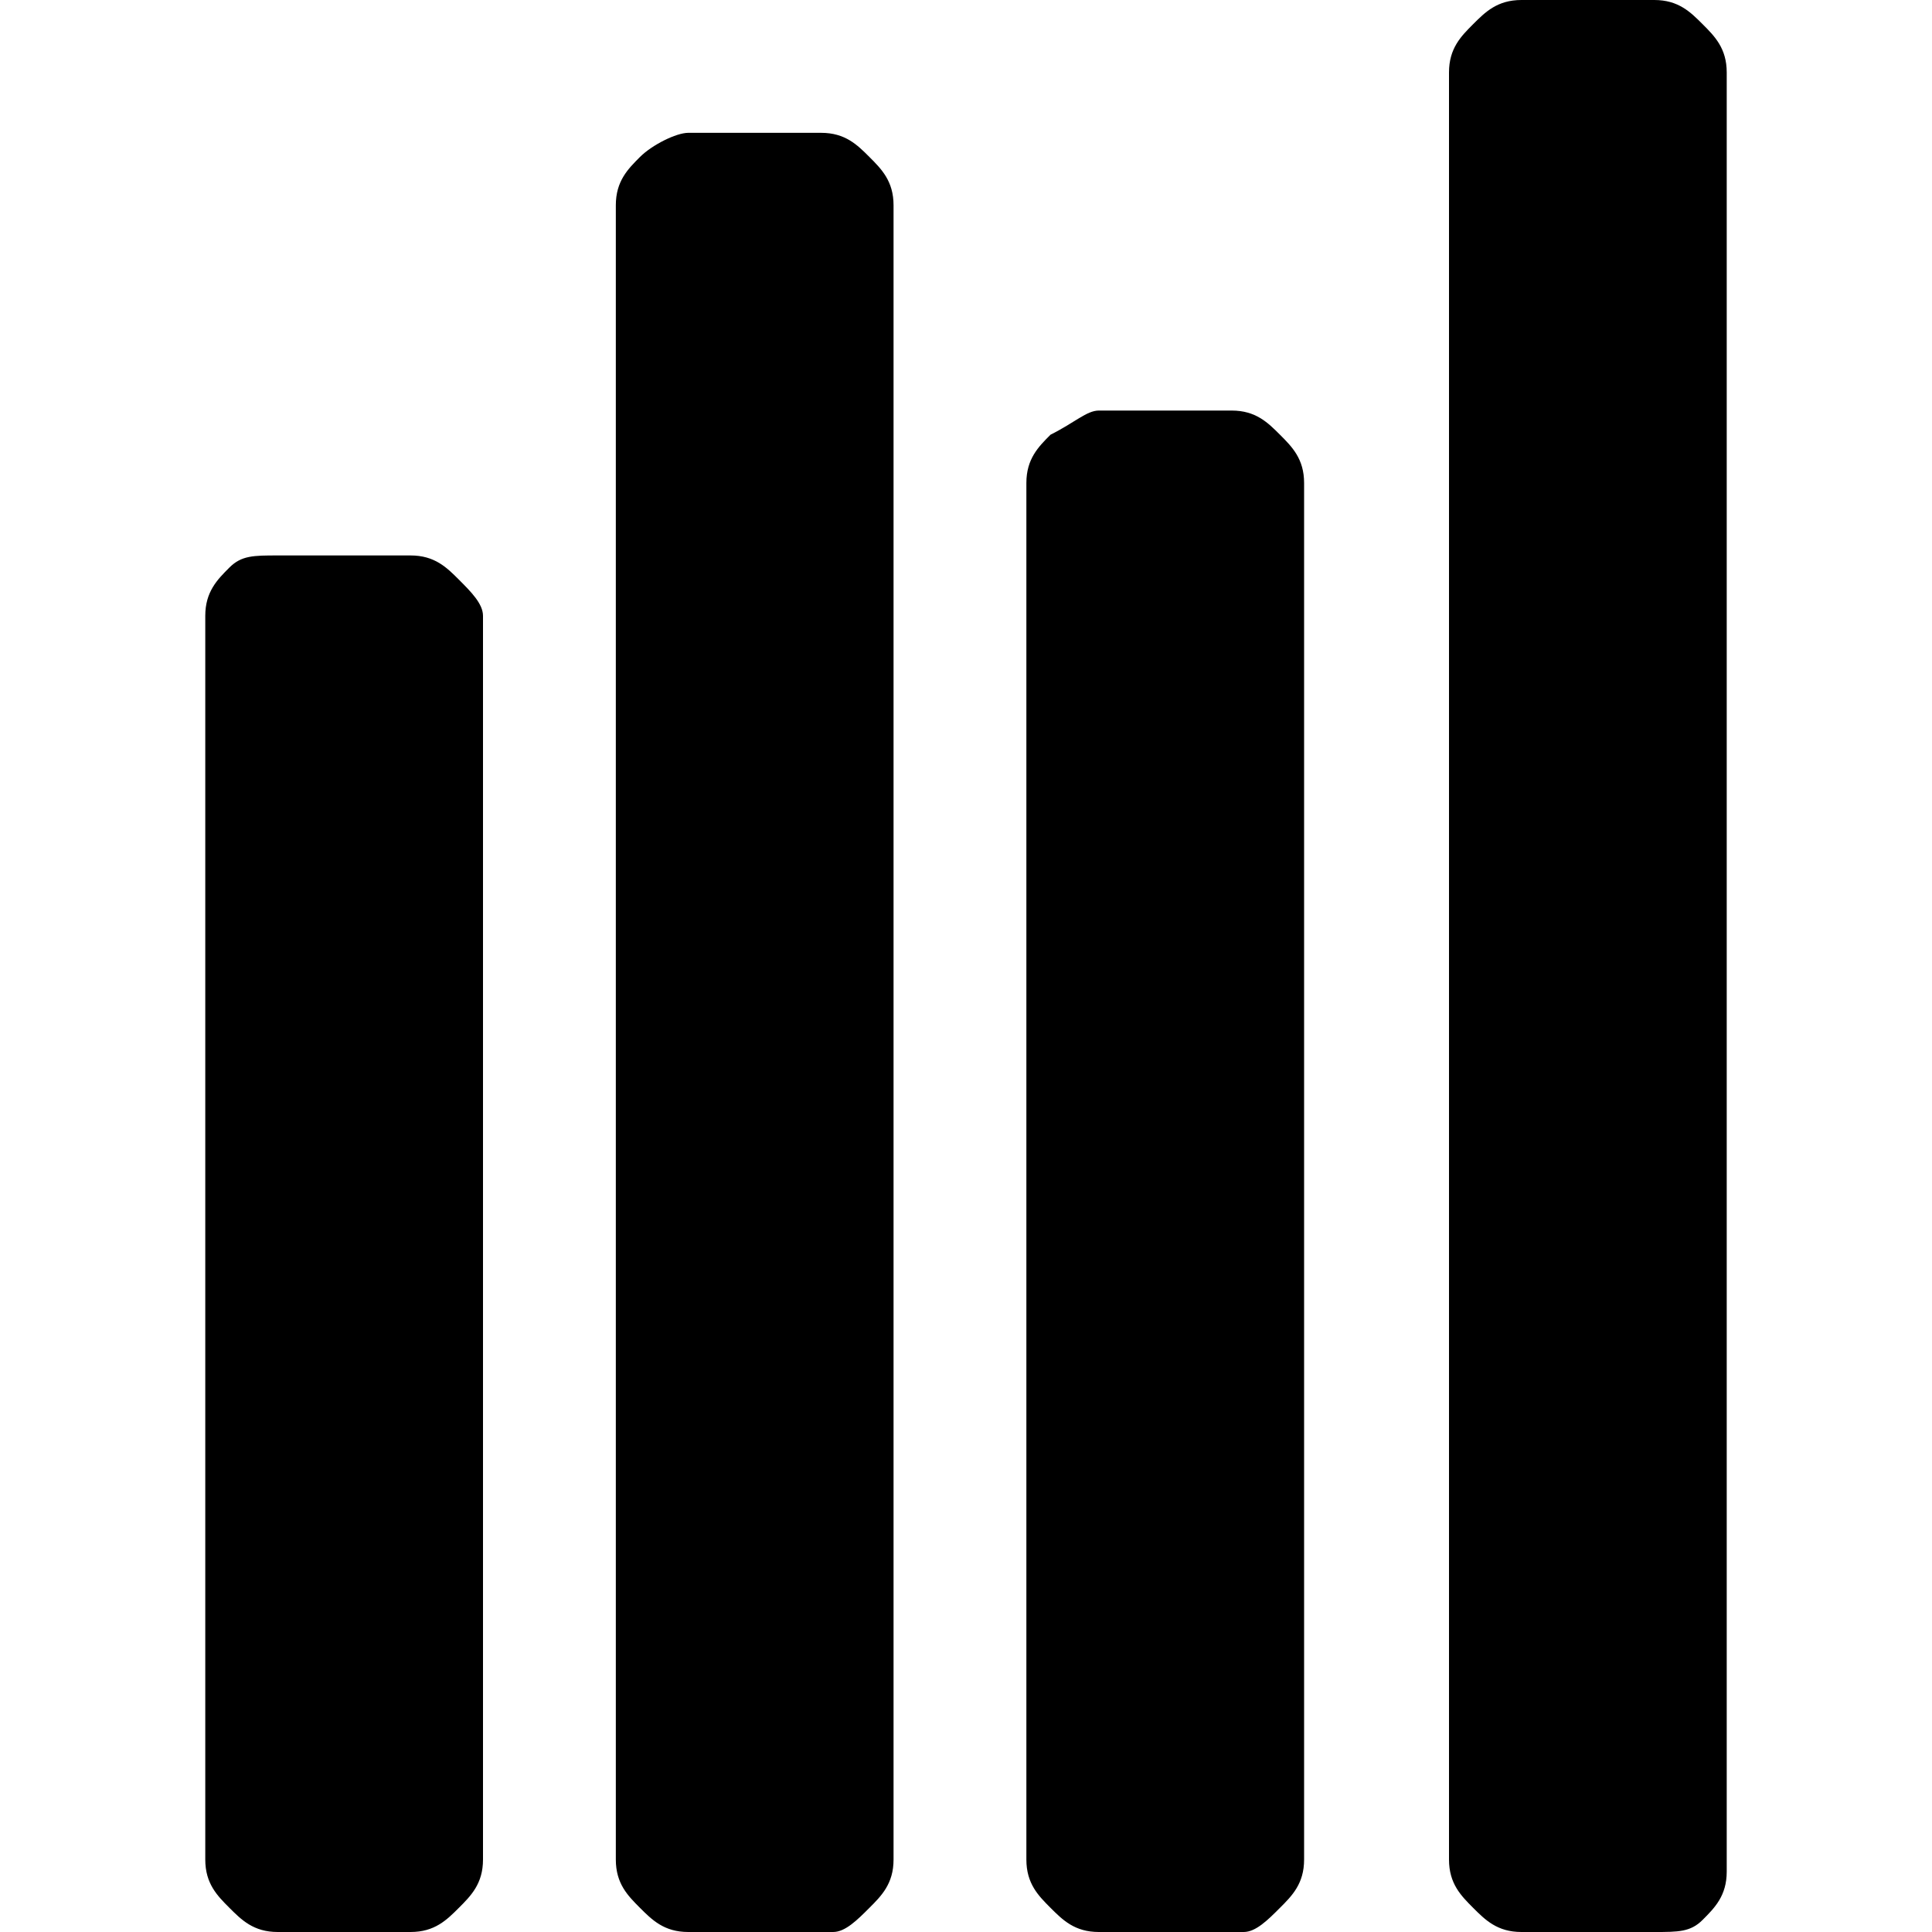
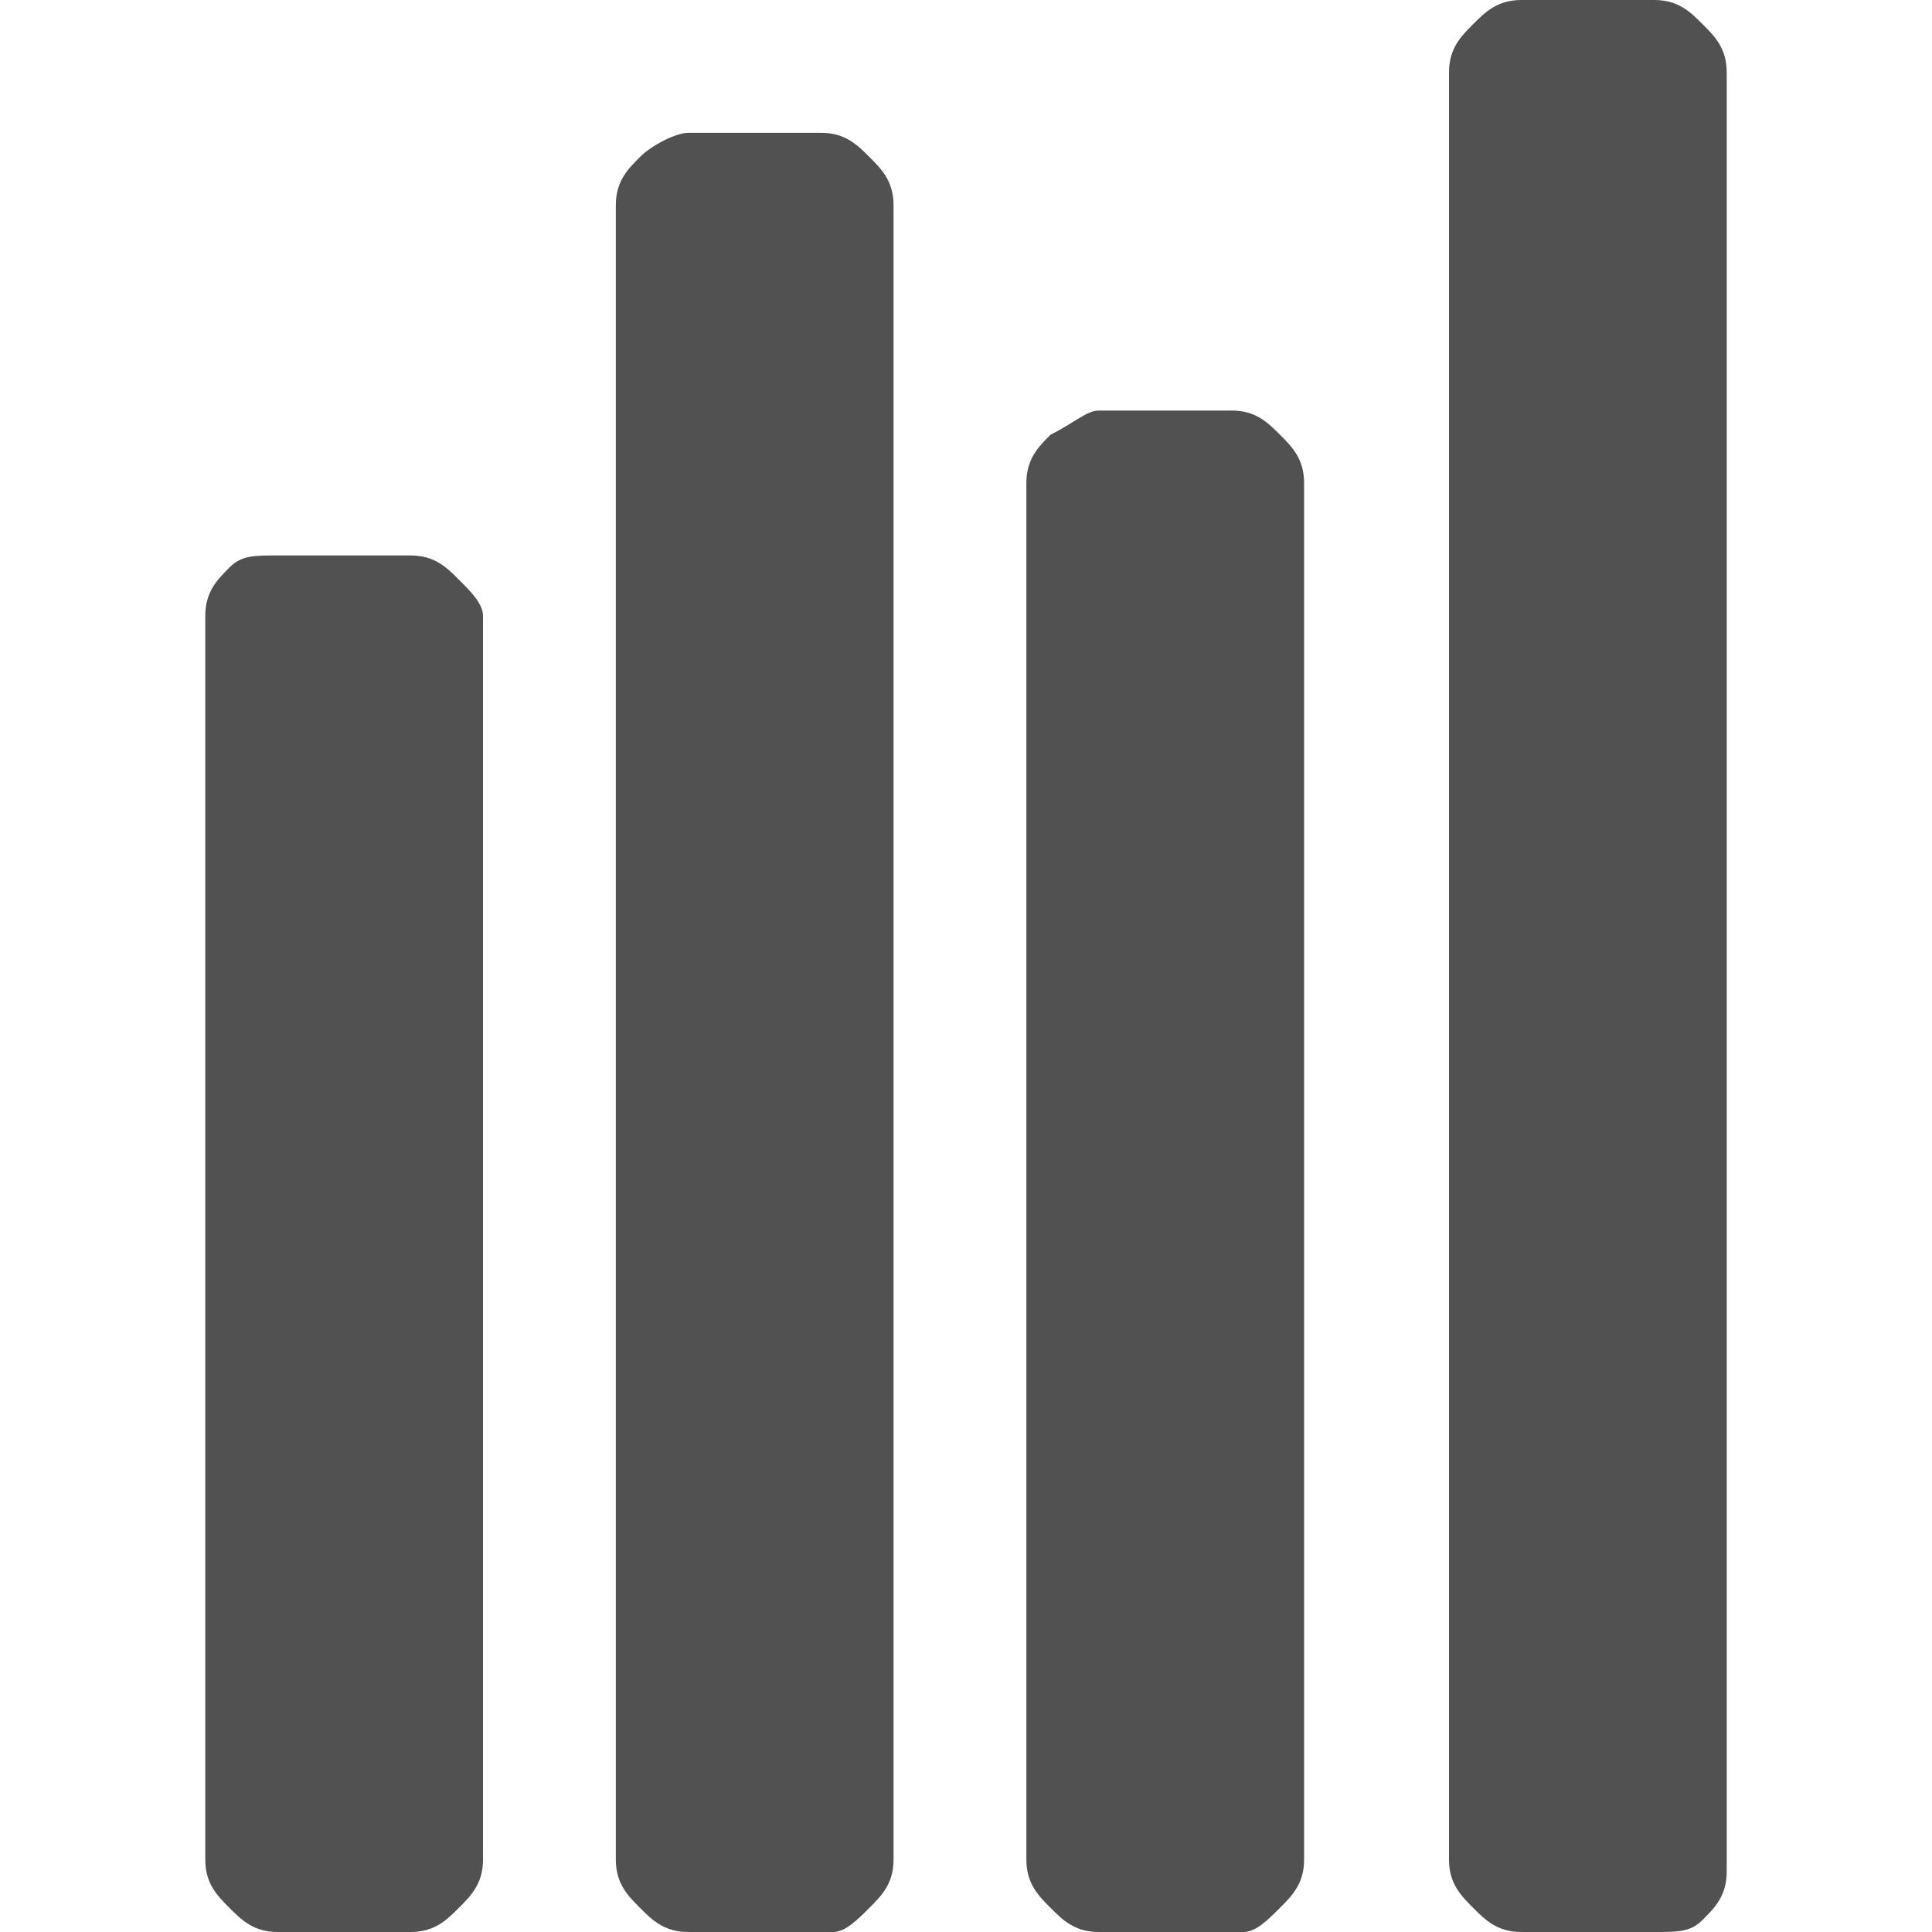
<svg xmlns="http://www.w3.org/2000/svg" version="1.1" id="图层_1" x="0px" y="0px" viewBox="0 0 16 16" style="enable-background:new 0 0 16 16;" xml:space="preserve">
-   <path d="M12.6,0h1.1c0.2,0,0.3,0.1,0.4,0.2c0.1,0.1,0.2,0.2,0.2,0.4v14.9c0,0.2-0.1,0.3-0.2,0.4S13.9,16,13.7,16h-1.1  c-0.2,0-0.3-0.1-0.4-0.2c-0.1-0.1-0.2-0.2-0.2-0.4V0.6c0-0.2,0.1-0.3,0.2-0.4C12.3,0.1,12.4,0,12.6,0z M9.1,3.4h1.1  c0.2,0,0.3,0.1,0.4,0.2c0.1,0.1,0.2,0.2,0.2,0.4v11.4c0,0.2-0.1,0.3-0.2,0.4S10.4,16,10.3,16H9.1c-0.2,0-0.3-0.1-0.4-0.2  c-0.1-0.1-0.2-0.2-0.2-0.4V4c0-0.2,0.1-0.3,0.2-0.4C8.9,3.5,9,3.4,9.1,3.4z M5.7,1.1h1.1c0.2,0,0.3,0.1,0.4,0.2s0.2,0.2,0.2,0.4  v13.7c0,0.2-0.1,0.3-0.2,0.4S7,16,6.9,16H5.7c-0.2,0-0.3-0.1-0.4-0.2s-0.2-0.2-0.2-0.4V1.7c0-0.2,0.1-0.3,0.2-0.4S5.6,1.1,5.7,1.1z   M2.3,4.6h1.1c0.2,0,0.3,0.1,0.4,0.2S4,5,4,5.1v10.3c0,0.2-0.1,0.3-0.2,0.4S3.6,16,3.4,16H2.3c-0.2,0-0.3-0.1-0.4-0.2  s-0.2-0.2-0.2-0.4V5.1c0-0.2,0.1-0.3,0.2-0.4C2,4.6,2.1,4.6,2.3,4.6z" />
+   <path d="M12.6,0h1.1c0.2,0,0.3,0.1,0.4,0.2c0.1,0.1,0.2,0.2,0.2,0.4v14.9c0,0.2-0.1,0.3-0.2,0.4S13.9,16,13.7,16h-1.1  c-0.2,0-0.3-0.1-0.4-0.2c-0.1-0.1-0.2-0.2-0.2-0.4V0.6c0-0.2,0.1-0.3,0.2-0.4C12.3,0.1,12.4,0,12.6,0z M9.1,3.4h1.1  c0.2,0,0.3,0.1,0.4,0.2c0.1,0.1,0.2,0.2,0.2,0.4v11.4c0,0.2-0.1,0.3-0.2,0.4S10.4,16,10.3,16H9.1c-0.2,0-0.3-0.1-0.4-0.2  c-0.1-0.1-0.2-0.2-0.2-0.4V4c0-0.2,0.1-0.3,0.2-0.4C8.9,3.5,9,3.4,9.1,3.4z M5.7,1.1h1.1c0.2,0,0.3,0.1,0.4,0.2s0.2,0.2,0.2,0.4  v13.7c0,0.2-0.1,0.3-0.2,0.4S7,16,6.9,16H5.7c-0.2,0-0.3-0.1-0.4-0.2s-0.2-0.2-0.2-0.4V1.7c0-0.2,0.1-0.3,0.2-0.4S5.6,1.1,5.7,1.1z   M2.3,4.6h1.1c0.2,0,0.3,0.1,0.4,0.2S4,5,4,5.1v10.3c0,0.2-0.1,0.3-0.2,0.4S3.6,16,3.4,16H2.3c-0.2,0-0.3-0.1-0.4-0.2  s-0.2-0.2-0.2-0.4V5.1c0-0.2,0.1-0.3,0.2-0.4C2,4.6,2.1,4.6,2.3,4.6z" fill="#515151" />
</svg>
